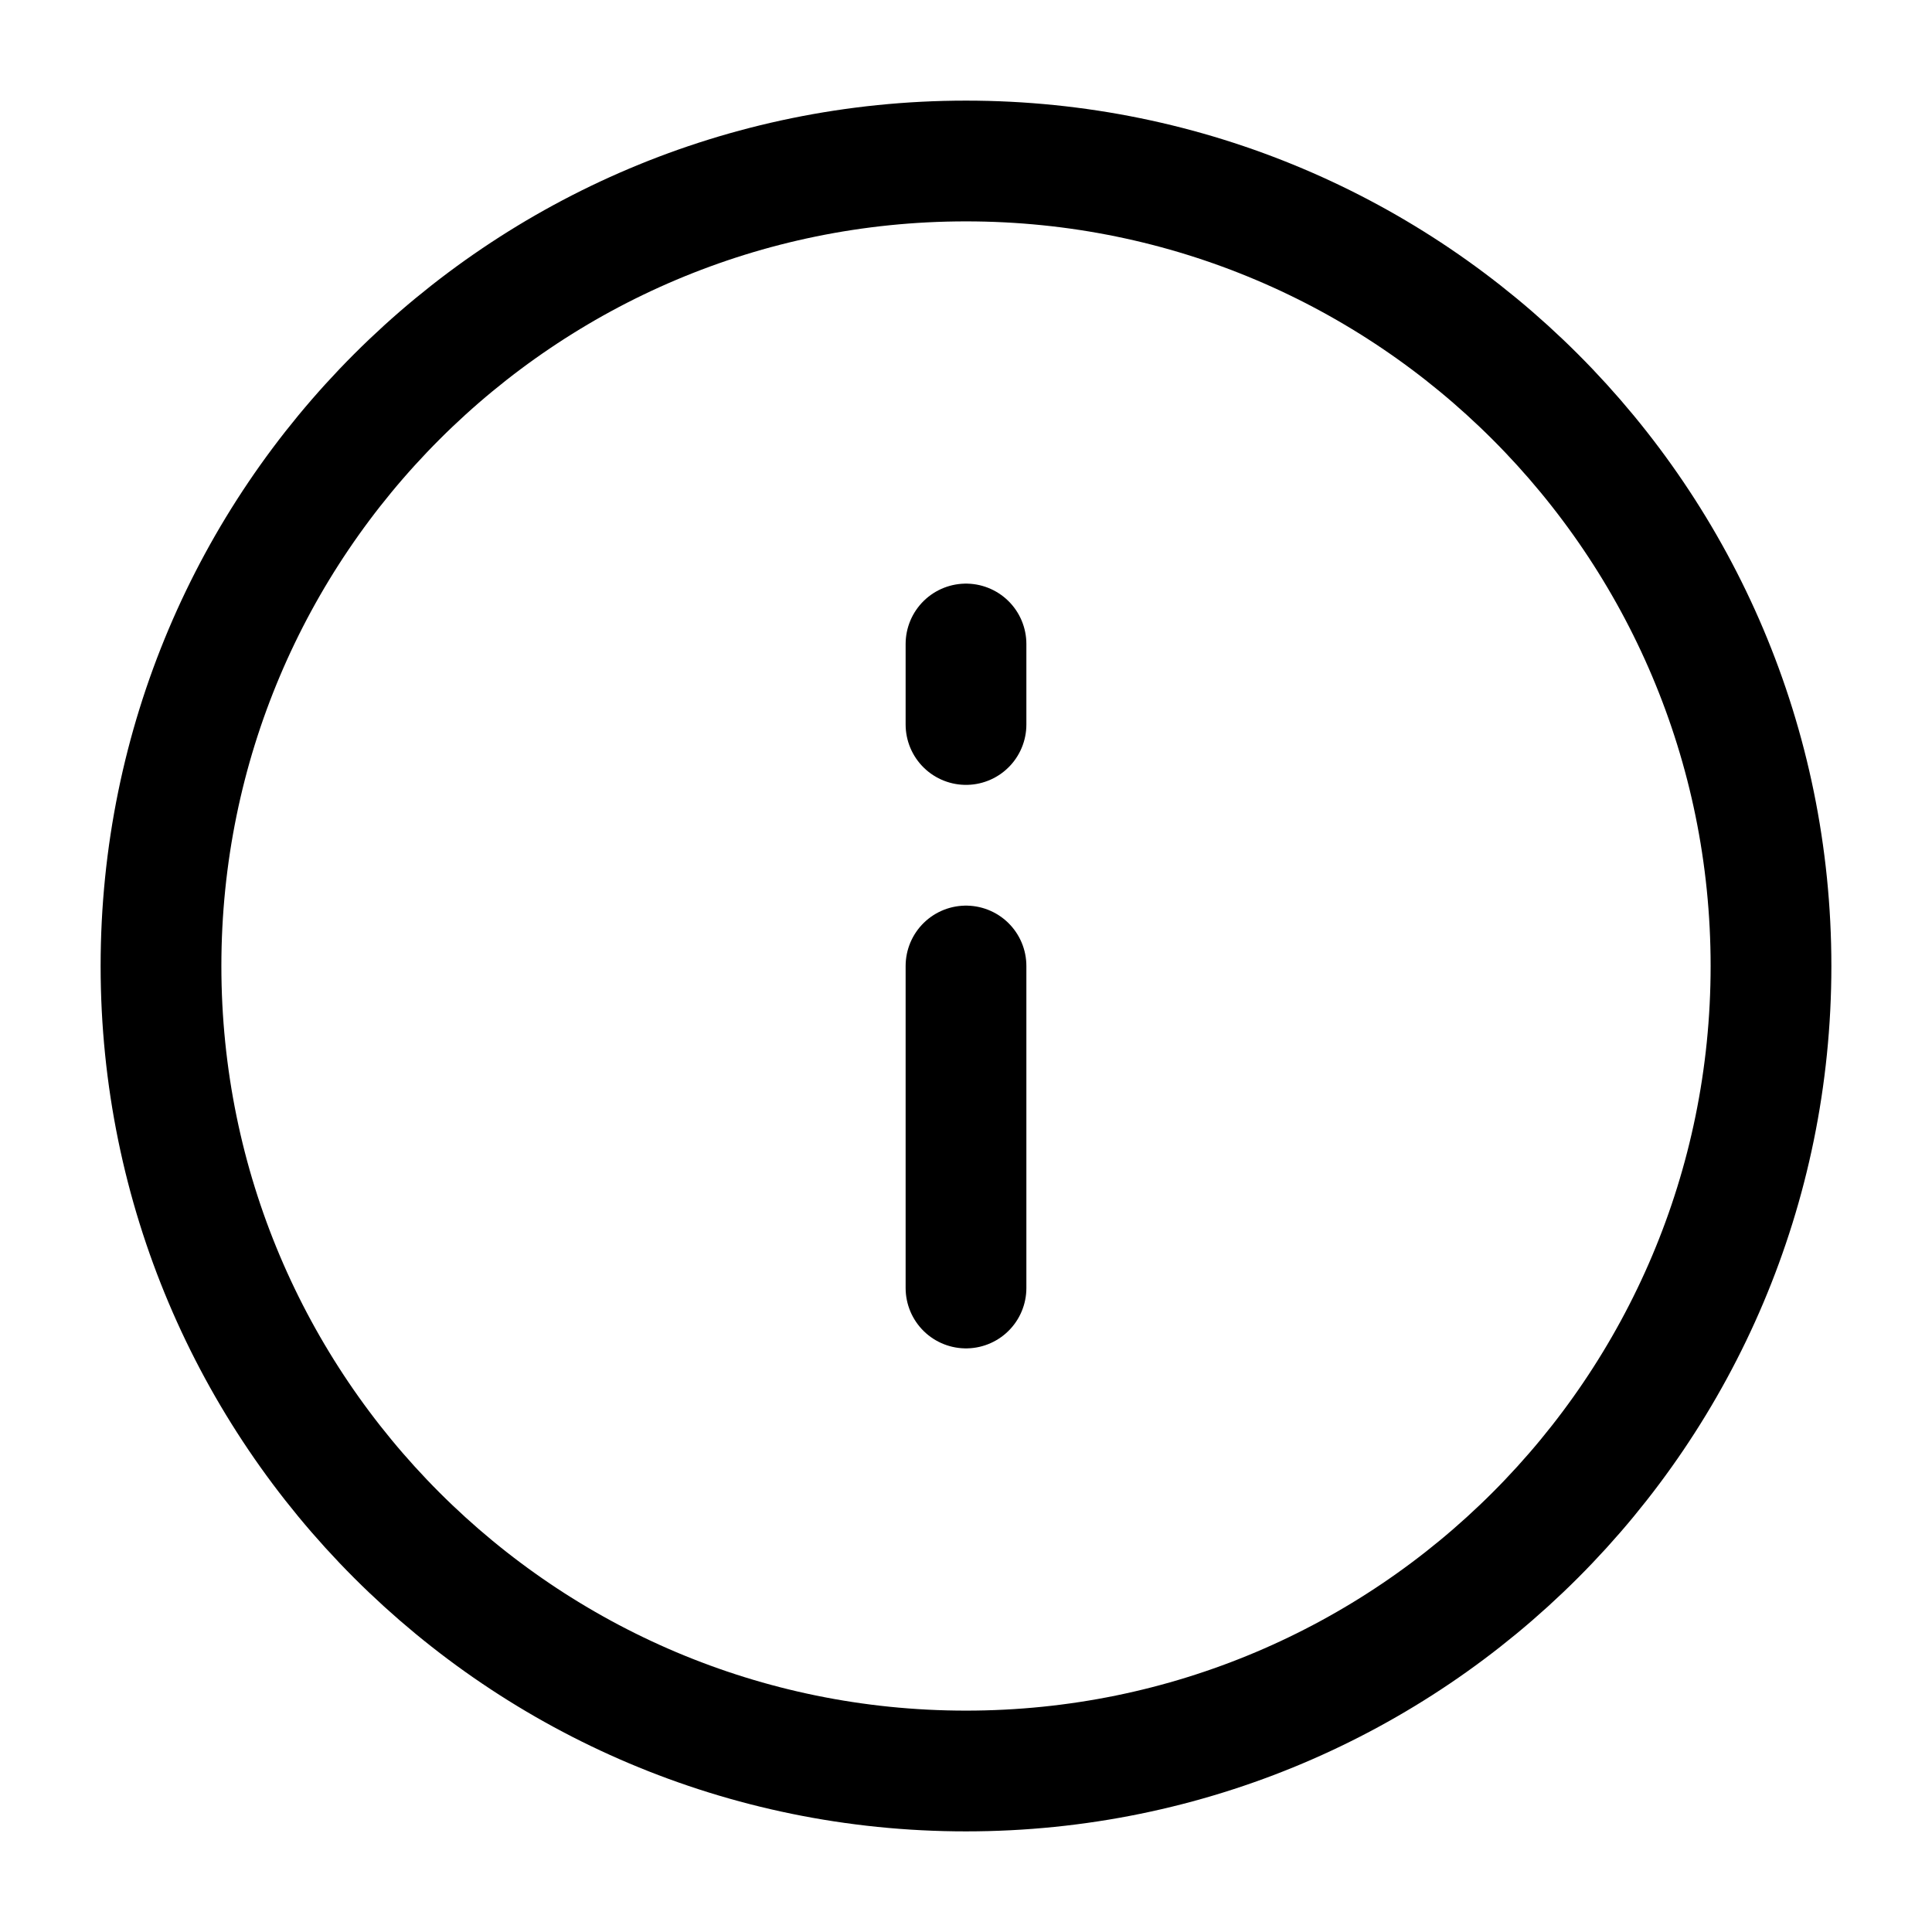
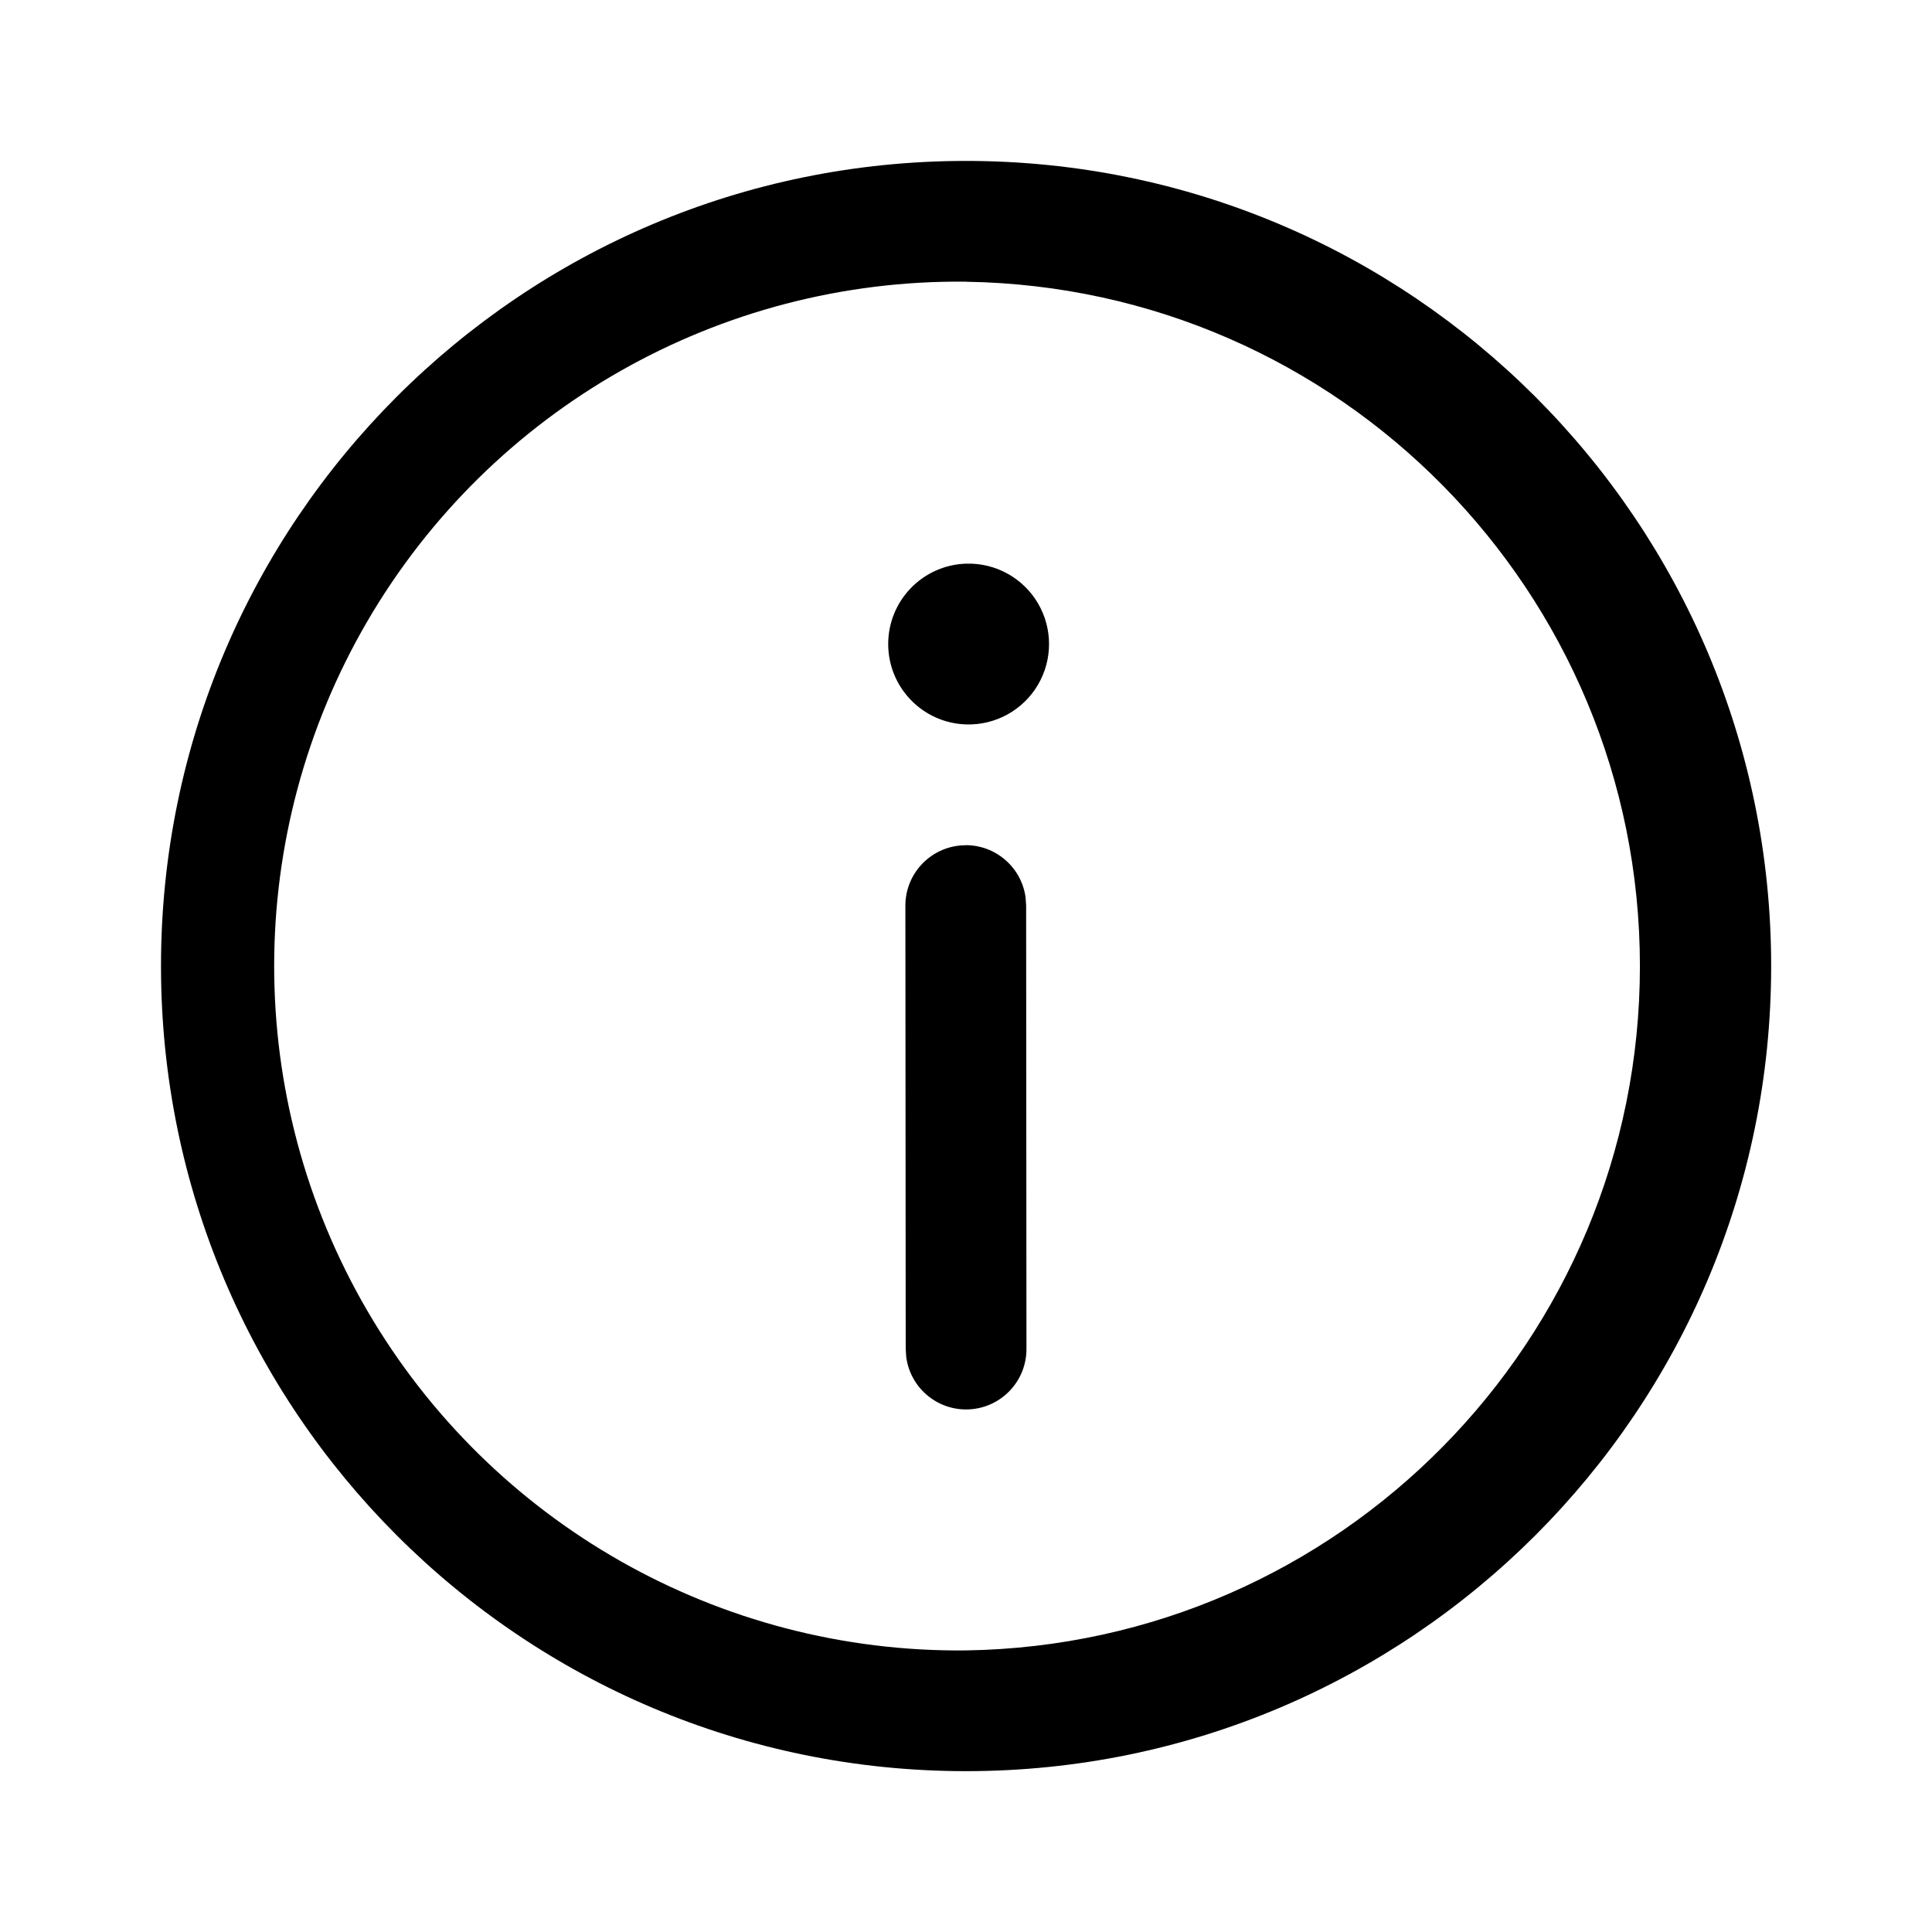
- <svg xmlns="http://www.w3.org/2000/svg" fill="none" viewBox="0 0 24 24" stroke-width="1.5" stroke="currentColor" class="size-6">
-   <circle cx="12" cy="12" r="10" />
-   <line stroke-linecap="round" stroke-linejoin="round" x1="12" y1="16" x2="12" y2="12" />
-   <line stroke-linecap="round" stroke-linejoin="round" x1="12" y1="8" x2="12" y2="9" />
+ <svg xmlns="http://www.w3.org/2000/svg" viewBox="0 0 24 24">
+   <g fill="none">
+     <path d="M12 1.999c5.524 0 10.002 4.478 10.002 10.002c0 5.523-4.478 10.001-10.002 10.001C6.476 22.002 2 17.524 2 12.001C1.999 6.477 6.476 1.999 12 1.999zm0 1.5a8.502 8.502 0 1 0 0 17.003A8.502 8.502 0 0 0 12 3.5zm-.004 7a.75.75 0 0 1 .744.648l.007.102l.004 5.502a.75.75 0 0 1-1.494.102l-.006-.101l-.004-5.502a.75.75 0 0 1 .75-.75zm.005-3.497a.999.999 0 1 1 0 1.997a.999.999 0 0 1 0-1.997z" fill="currentColor" />
+   </g>
</svg>
